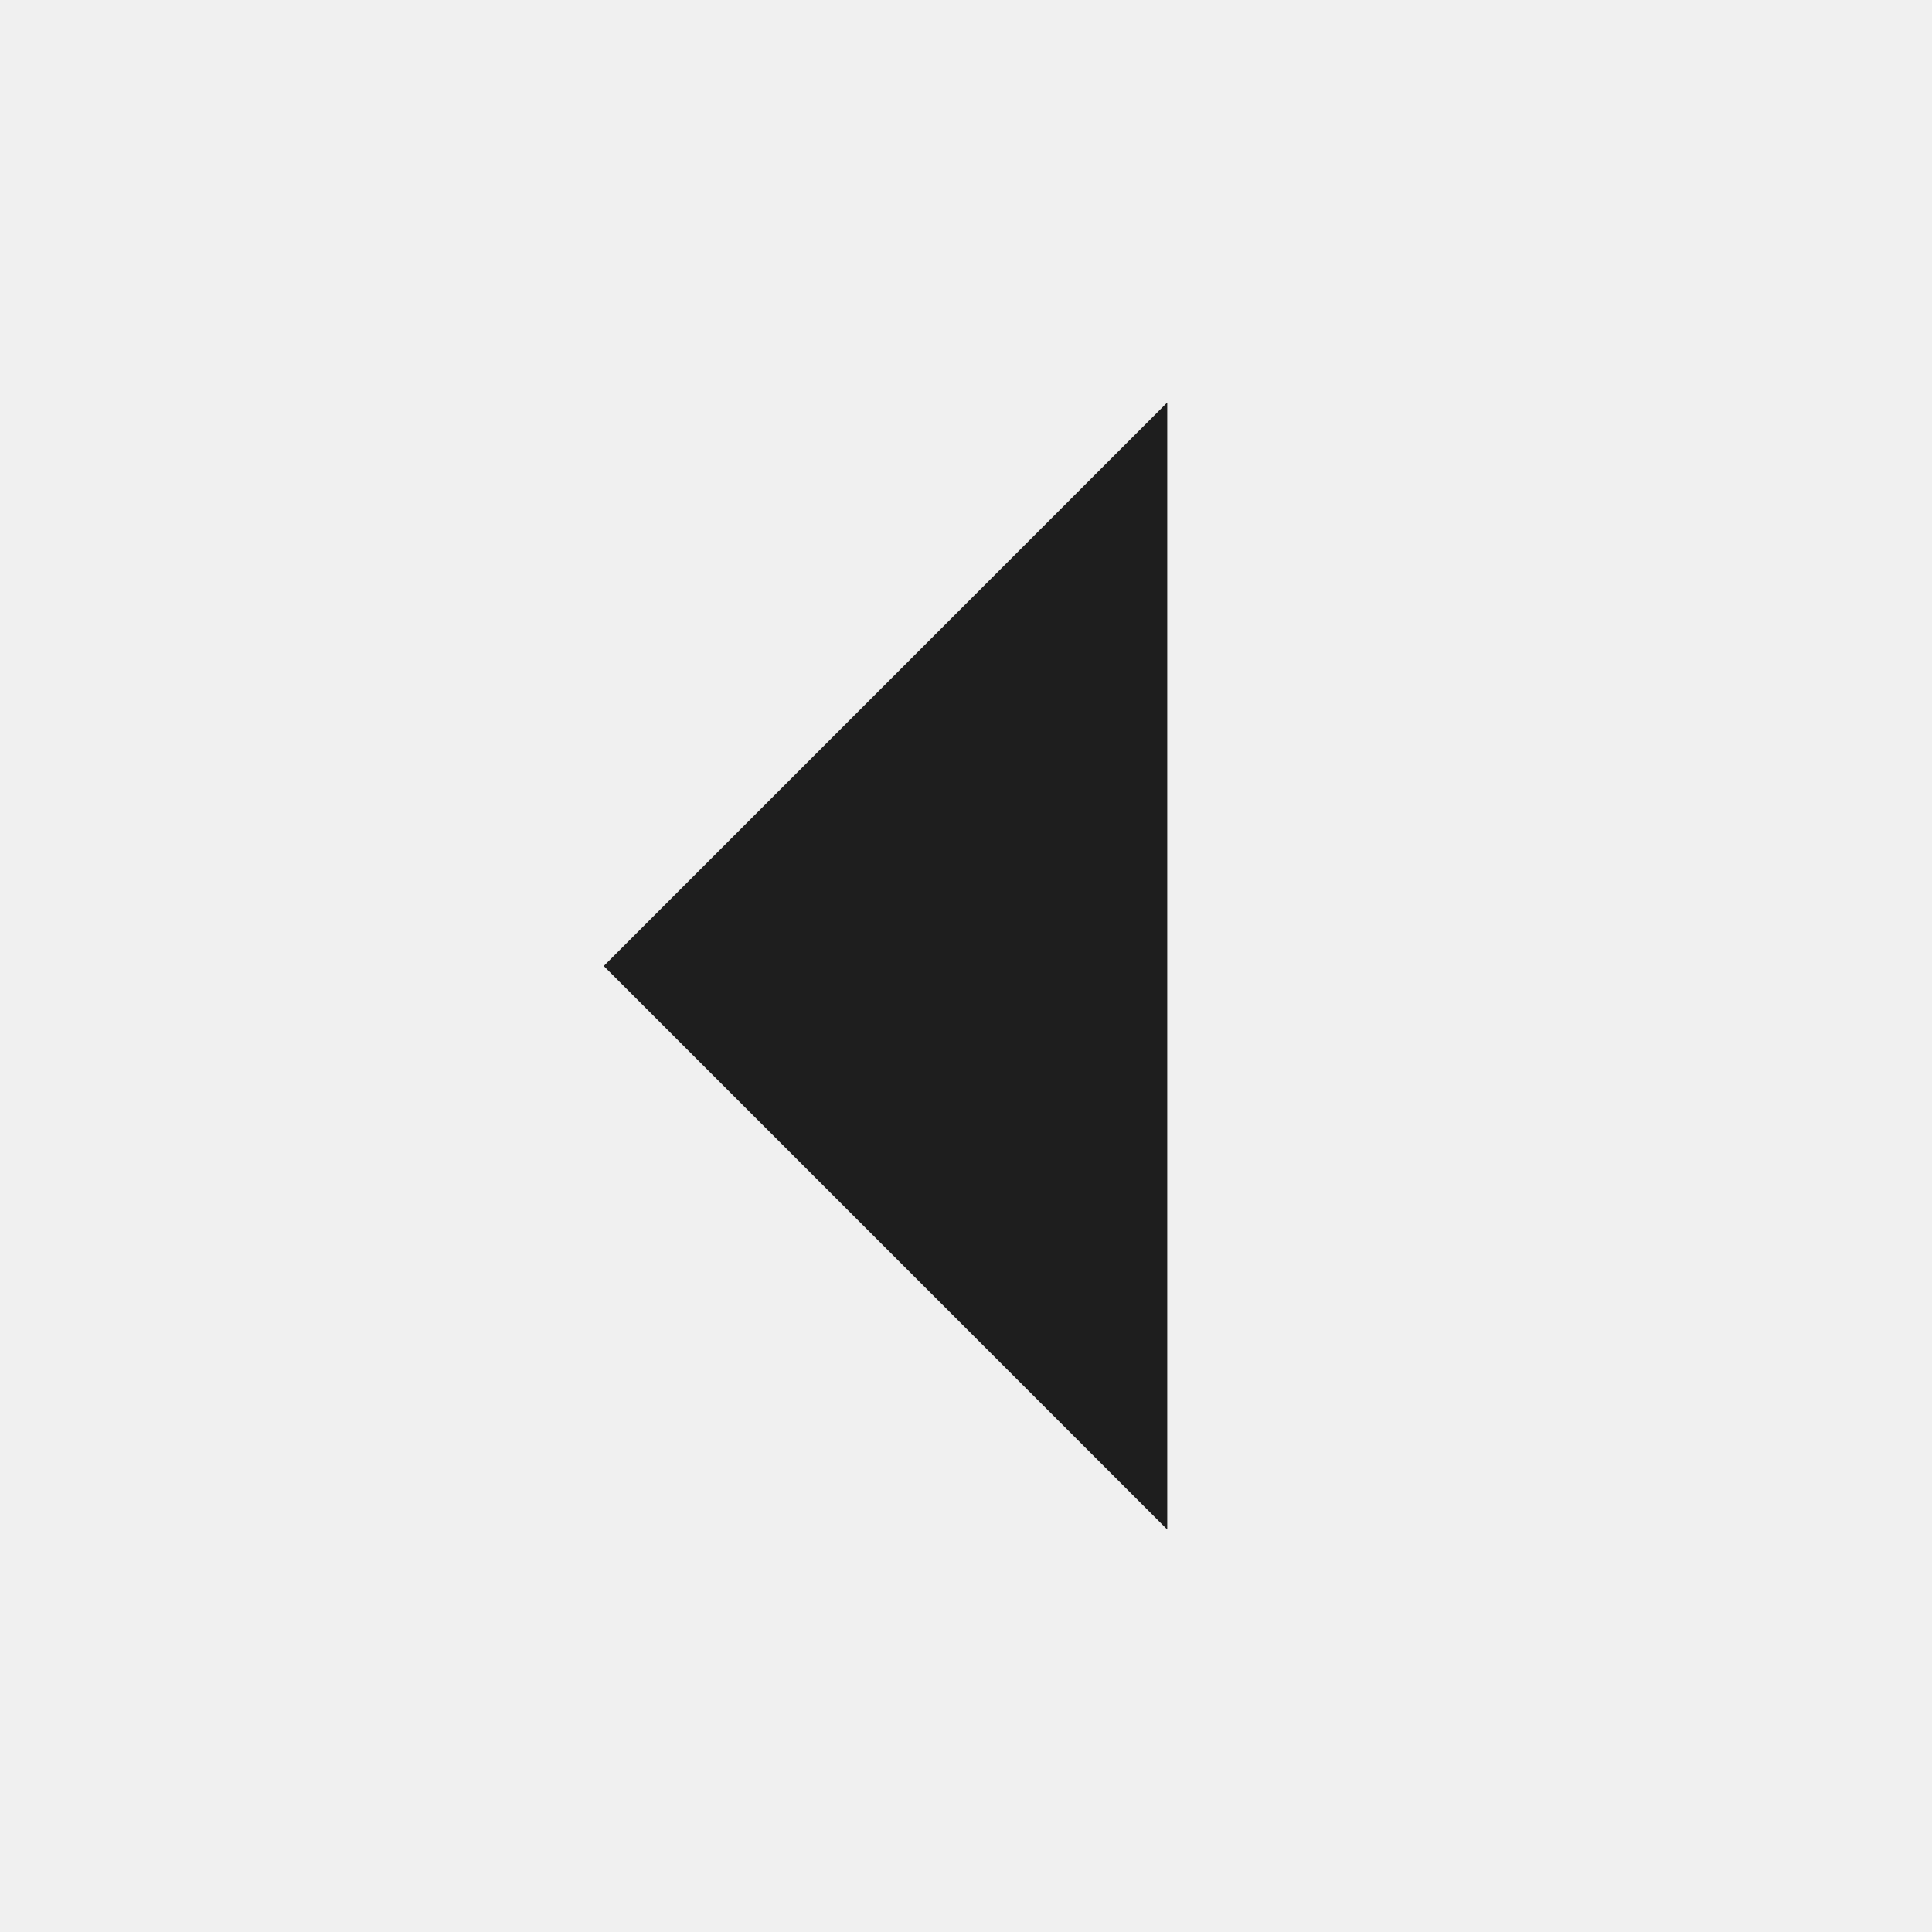
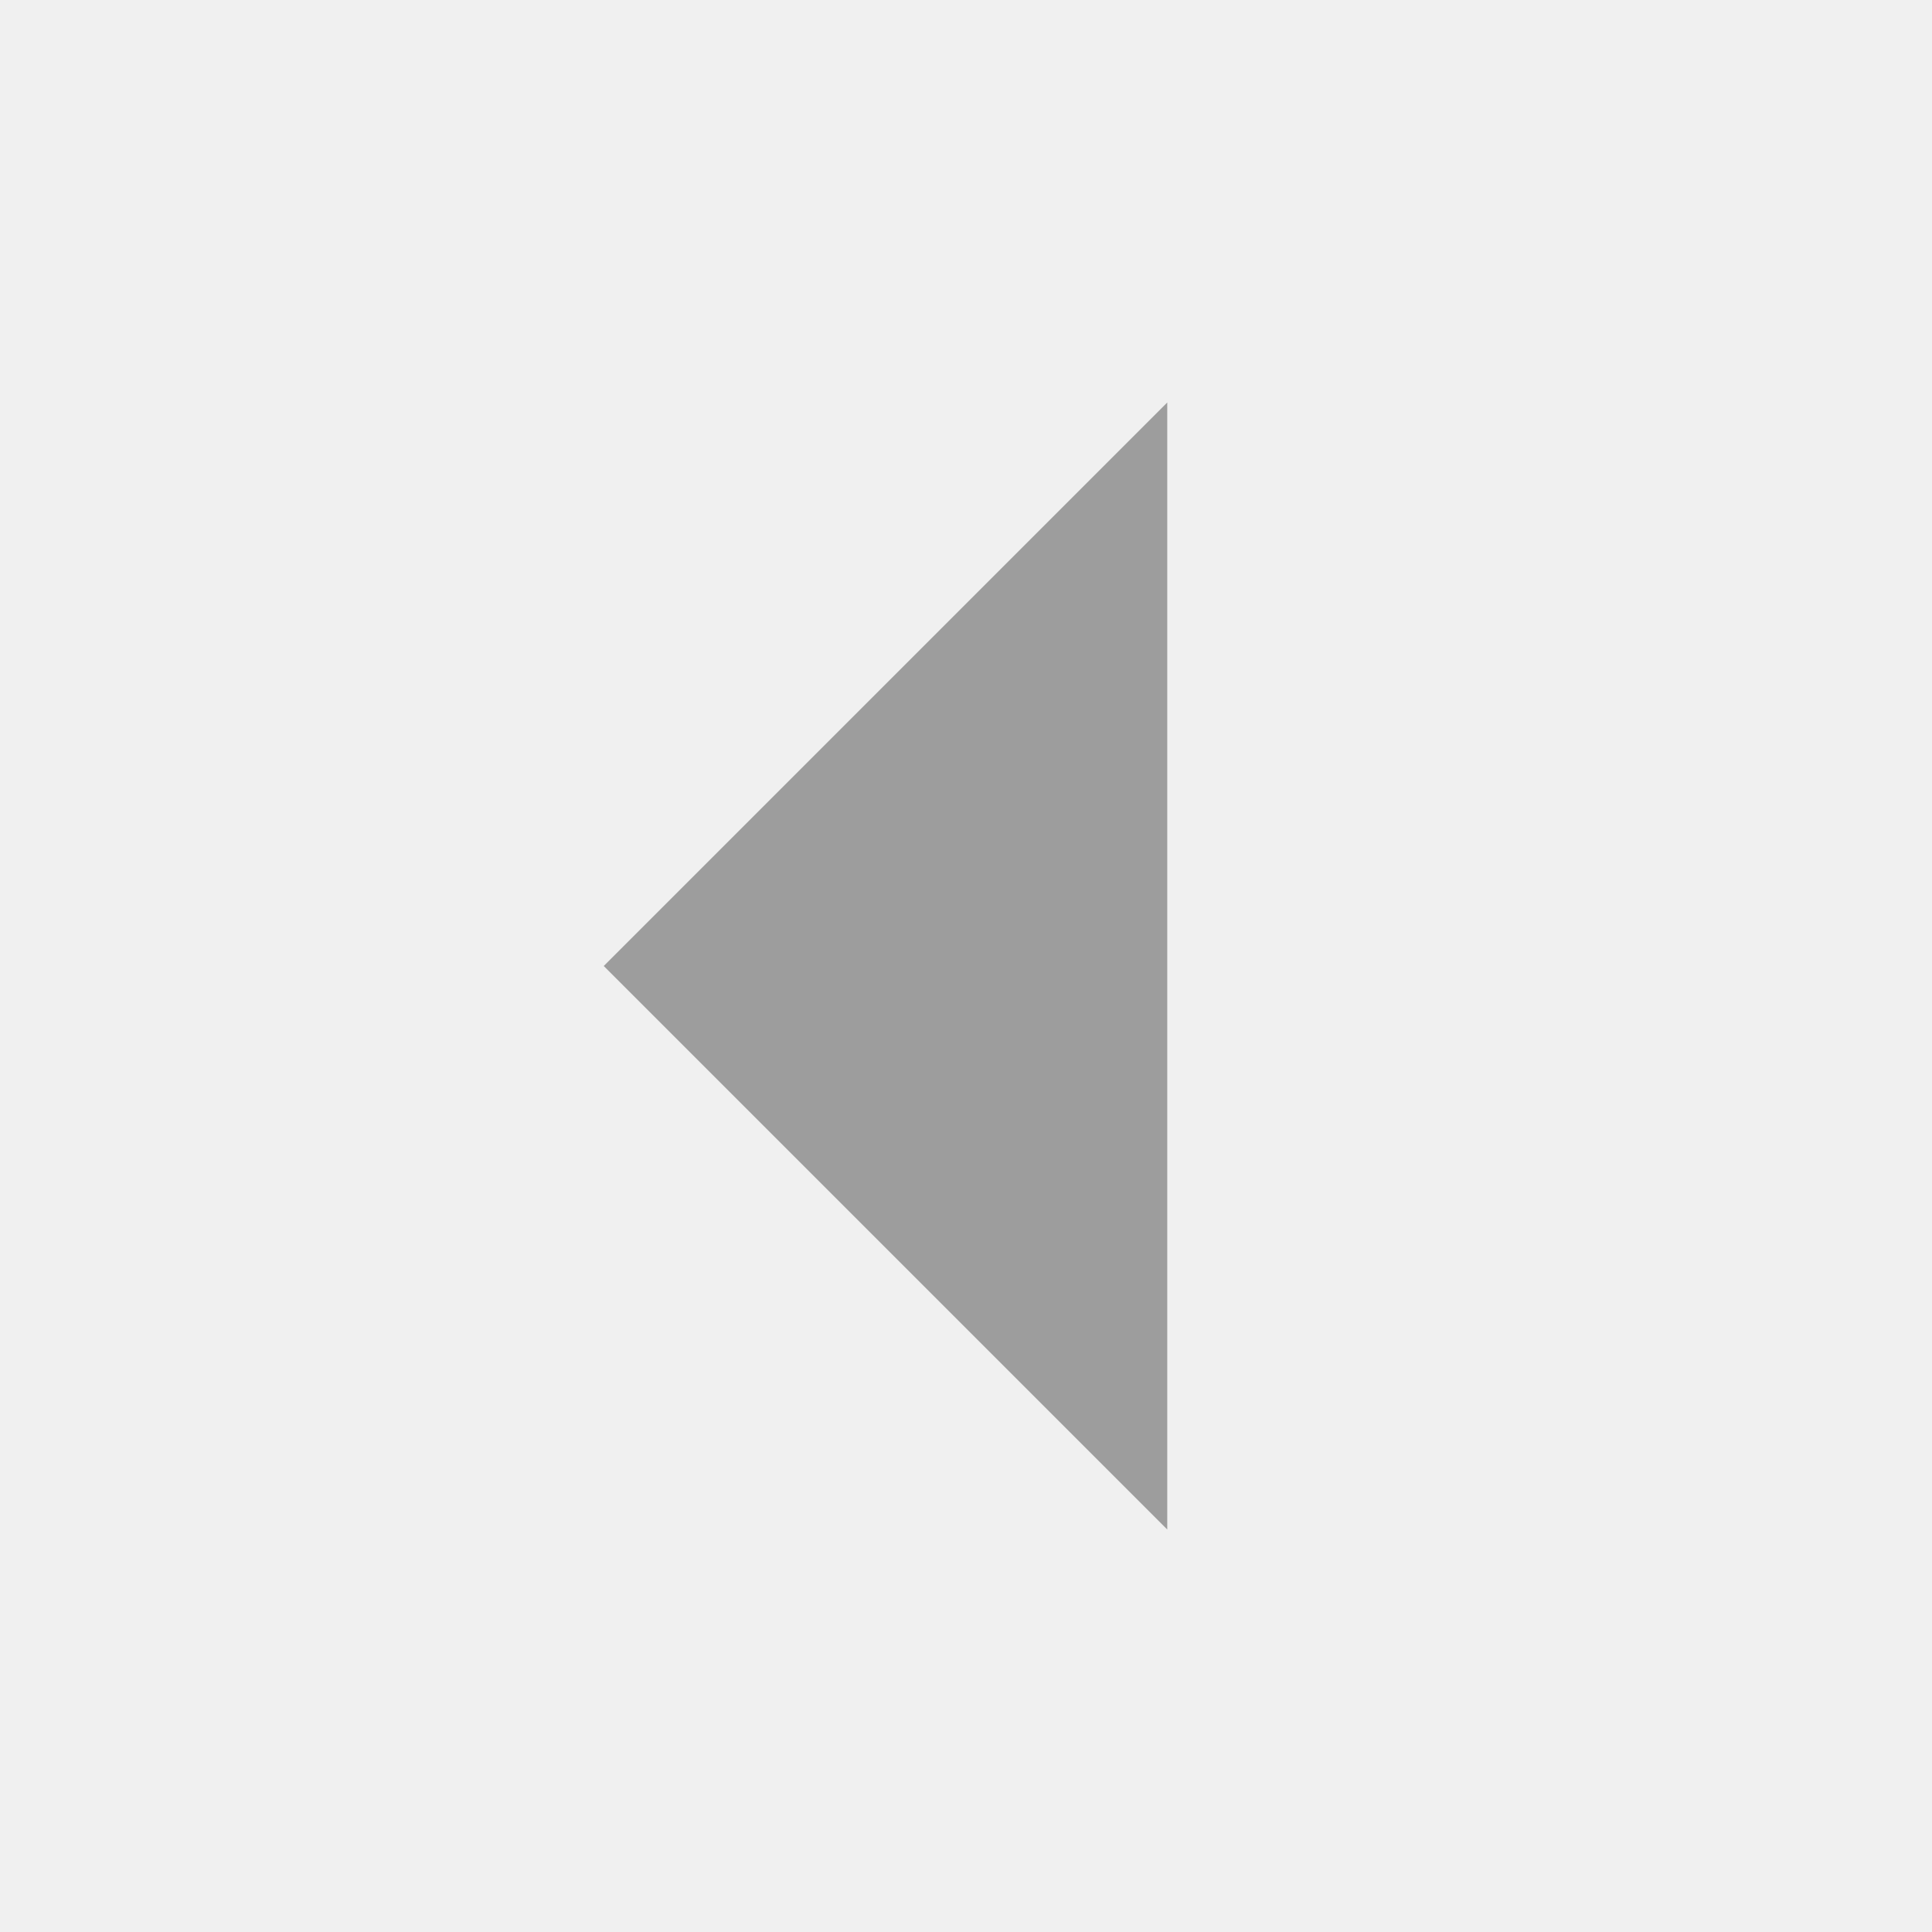
<svg xmlns="http://www.w3.org/2000/svg" width="24" height="24" viewBox="0 0 24 24" fill="none">
-   <g clip-path="url(#clip0_383_8187)">
-     <path d="M14.5 19L7.5 12L14.5 5V19Z" fill="#1E1E1E" />
+   <g clip-path="url(#clip0_1302_7518)">
+     <path d="M14.5 19L7.5 12L14.5 5V19Z" fill="#9D9D9D" />
  </g>
  <defs>
-     <clipPath id="clip0_383_8187">
+     <clipPath id="clip0_1302_7518">
      <rect width="24" height="24" fill="white" />
    </clipPath>
  </defs>
</svg>
